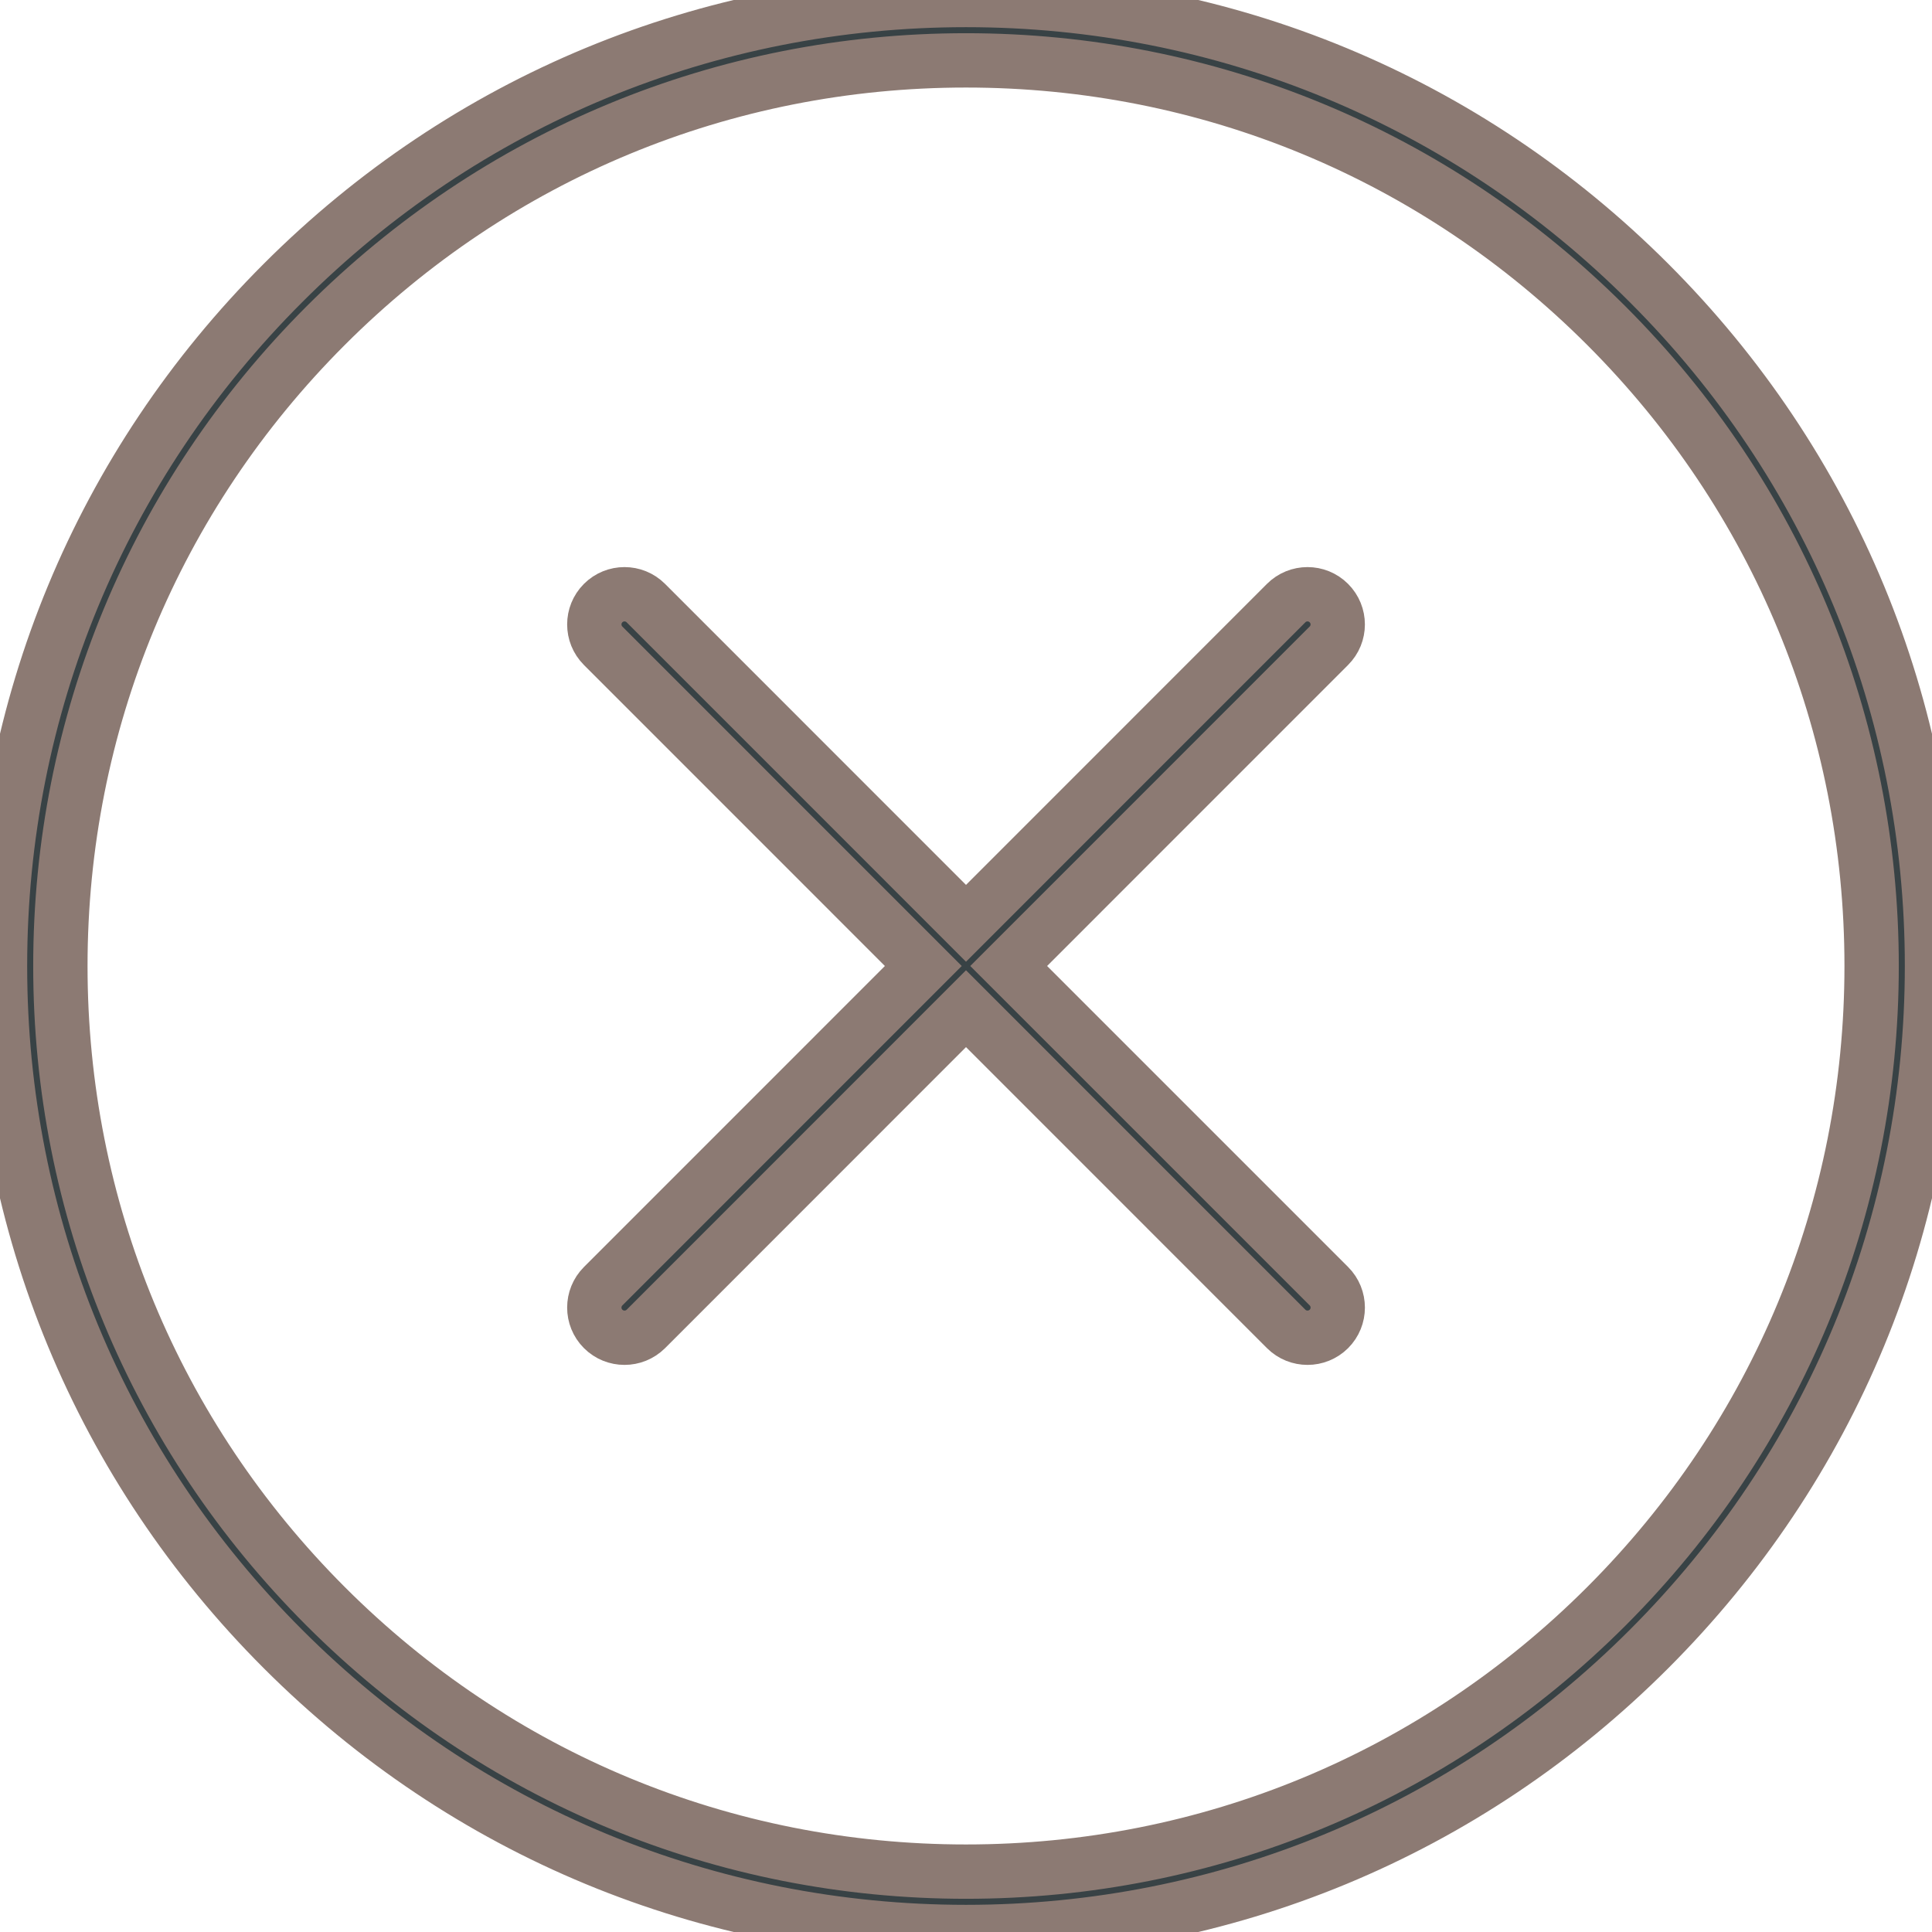
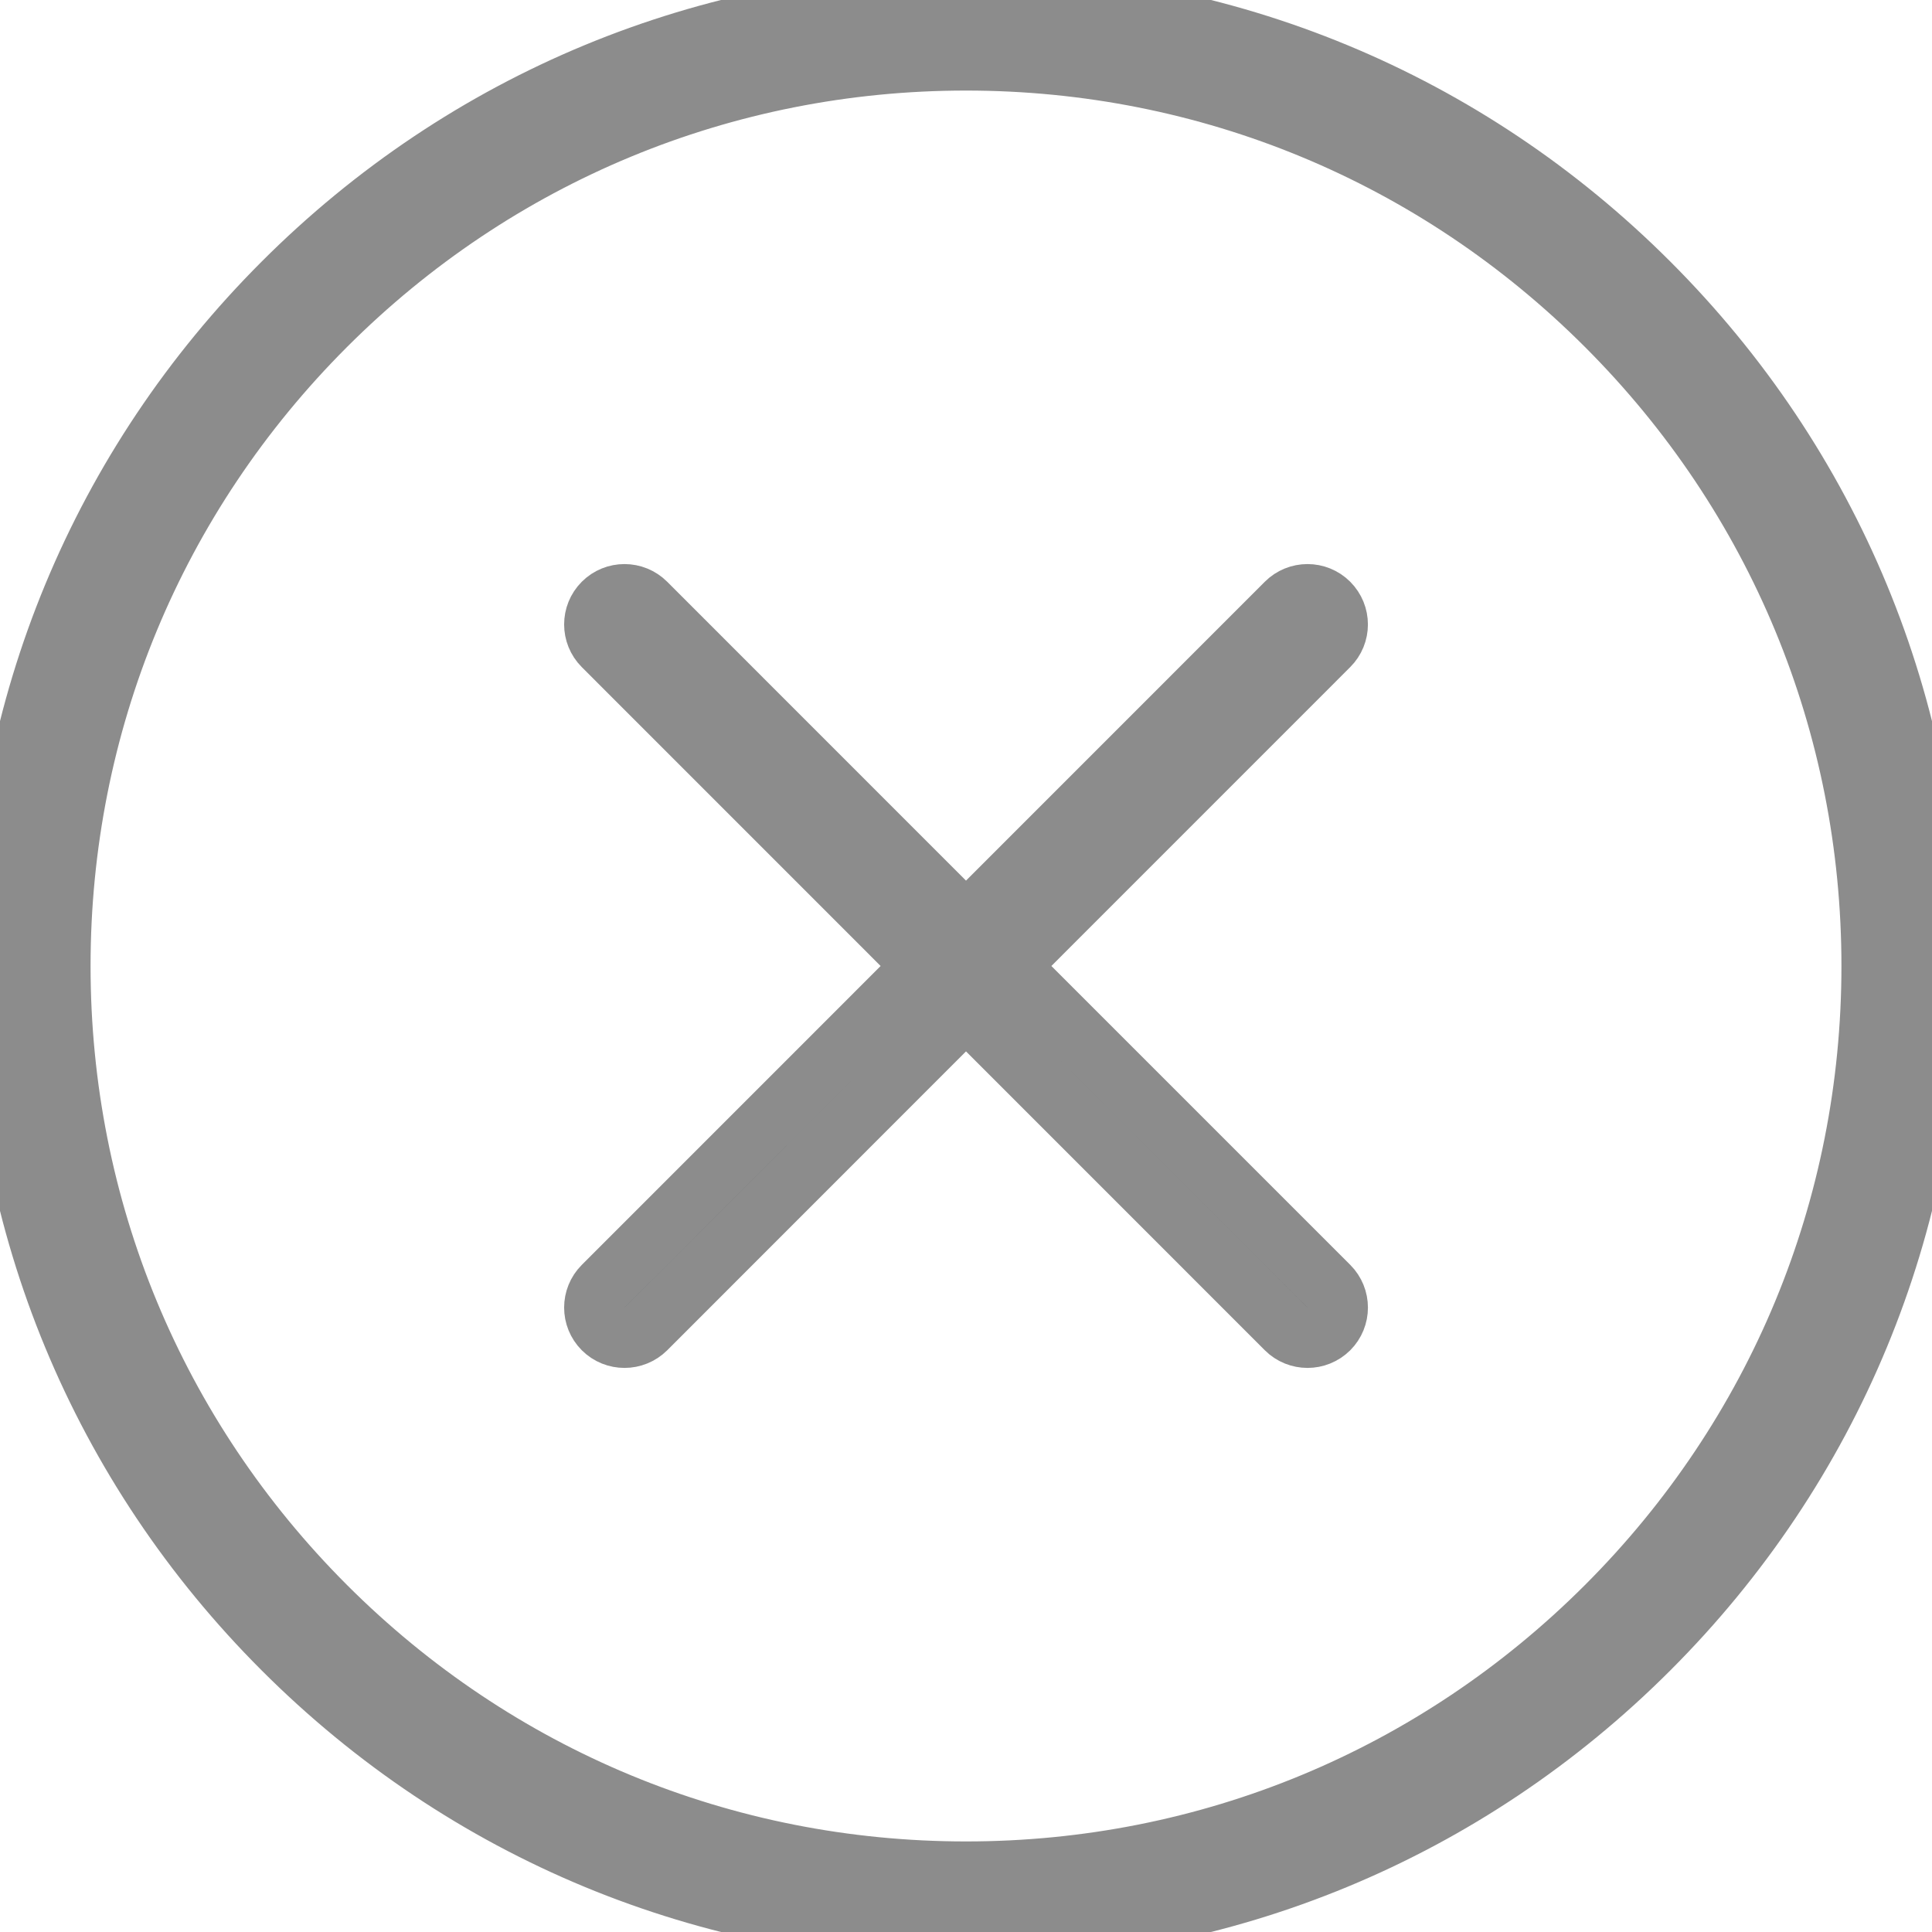
- <svg xmlns="http://www.w3.org/2000/svg" version="1.1" id="Layer_1" width="16" height="16" viewBox="0 0 32 32" xml:space="preserve" fill="#000000" style="fill: rgb(0, 0, 0) !important; stroke: rgb(0, 0, 0) !important;" stroke="#000000" stroke-width="0.9">
-   <g id="SVGRepo_iconCarrier" style="fill: rgb(0, 0, 0) !important; stroke: rgb(0, 0, 0) !important;">
+ <svg xmlns="http://www.w3.org/2000/svg" version="1.1" id="Layer_1" width="16" height="16" viewBox="0 0 32 32" xml:space="preserve" fill="#808080" style="fill: rgb(0, 0, 0) !important; stroke: rgb(0, 0, 0) !important;" stroke="#808080" stroke-width="1.0">
+   <g id="SVGRepo_iconCarrier" style="fill: rgb(10, 20, 30) !important; stroke: rgb(0, 0, 0) !important;">
    <g style="fill: rgb(0, 0, 0) !important; stroke: rgb(0, 0, 0) !important;">
-       <path fill="#808080" d="M16,0C11.726,0,7.708,1.664,4.687,4.687C1.665,7.708,0,11.727,0,16s1.665,8.292,4.687,11.313 C7.708,30.336,11.726,32,16,32s8.292-1.664,11.313-4.687C30.335,24.292,32,20.273,32,16s-1.665-8.292-4.687-11.313 C24.292,1.664,20.274,0,16,0z M26.606,26.606C23.773,29.439,20.007,31,16,31s-7.773-1.561-10.606-4.394S1,20.007,1,16 S2.561,8.227,5.394,5.394S11.993,1,16,1s7.773,1.561,10.606,4.394S31,11.993,31,16S29.439,23.773,26.606,26.606z" style="fill: rgb(56, 66, 69) !important; stroke: rgb(140, 122, 115) !important;" />
-       <path fill="#808080" d="M22.01,9.989c-0.195-0.195-0.512-0.195-0.707,0L16,15.293l-5.303-5.304c-0.195-0.195-0.512-0.195-0.707,0 s-0.195,0.512,0,0.707L15.293,16L9.99,21.304c-0.195,0.195-0.195,0.512,0,0.707c0.098,0.098,0.226,0.146,0.354,0.146 s0.256-0.049,0.354-0.146L16,16.707l5.303,5.304c0.098,0.098,0.226,0.146,0.354,0.146s0.256-0.049,0.354-0.146 c0.195-0.195,0.195-0.512,0-0.707L16.707,16l5.303-5.304C22.206,10.501,22.206,10.185,22.01,9.989z" style="fill: rgb(56, 66, 69) !important; stroke: rgb(140, 122, 115) !important;" />
+       <path fill="#808080" d="M16,0C11.726,0,7.708,1.664,4.687,4.687C1.665,7.708,0,11.727,0,16s1.665,8.292,4.687,11.313 C7.708,30.336,11.726,32,16,32s8.292-1.664,11.313-4.687C30.335,24.292,32,20.273,32,16s-1.665-8.292-4.687-11.313 C24.292,1.664,20.274,0,16,0z M26.606,26.606C23.773,29.439,20.007,31,16,31s-7.773-1.561-10.606-4.394S1,20.007,1,16 S2.561,8.227,5.394,5.394S11.993,1,16,1s7.773,1.561,10.606,4.394S31,11.993,31,16S29.439,23.773,26.606,26.606z" style="fill: rgb(140, 140, 140) !important; stroke: rgb(140, 140, 140) !important;" />
+       <path fill="#808080" d="M22.01,9.989c-0.195-0.195-0.512-0.195-0.707,0L16,15.293l-5.303-5.304c-0.195-0.195-0.512-0.195-0.707,0 s-0.195,0.512,0,0.707L15.293,16L9.99,21.304c-0.195,0.195-0.195,0.512,0,0.707c0.098,0.098,0.226,0.146,0.354,0.146 s0.256-0.049,0.354-0.146L16,16.707l5.303,5.304c0.098,0.098,0.226,0.146,0.354,0.146s0.256-0.049,0.354-0.146 c0.195-0.195,0.195-0.512,0-0.707L16.707,16l5.303-5.304C22.206,10.501,22.206,10.185,22.01,9.989z" style="fill: rgb(56, 66, 69) !important; stroke: rgb(140, 140, 140) !important;" />
    </g>
  </g>
</svg>
